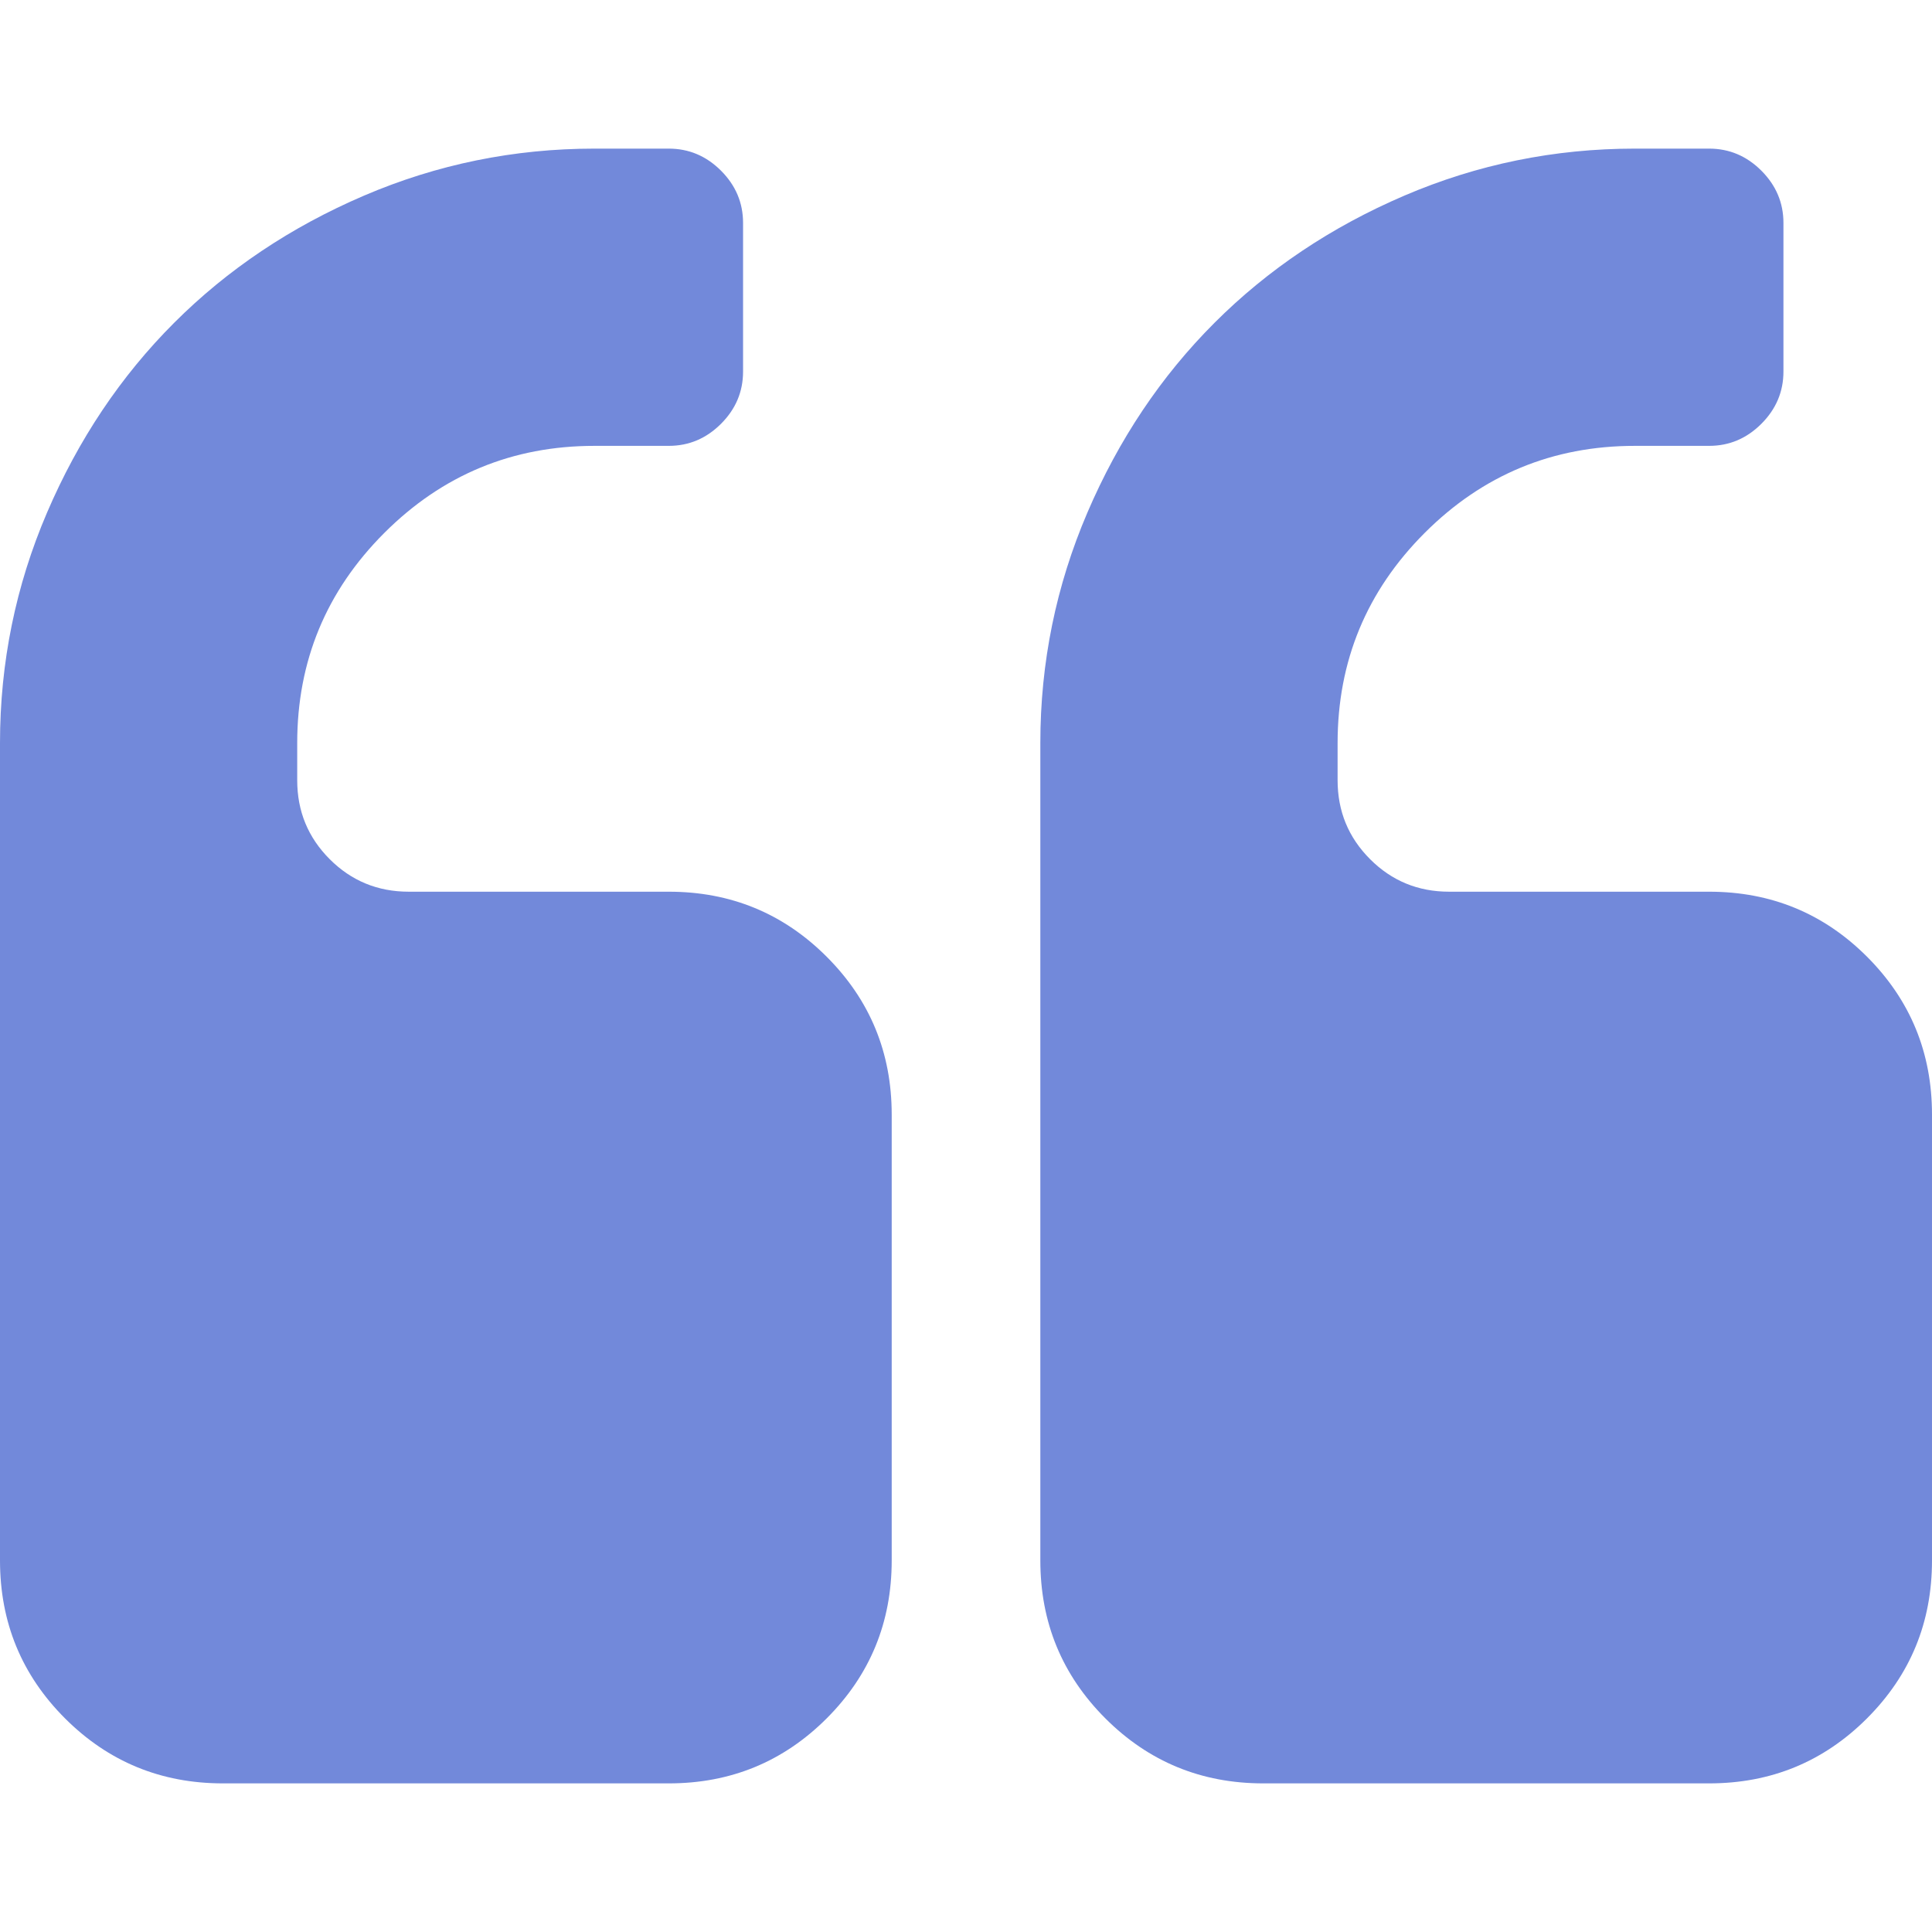
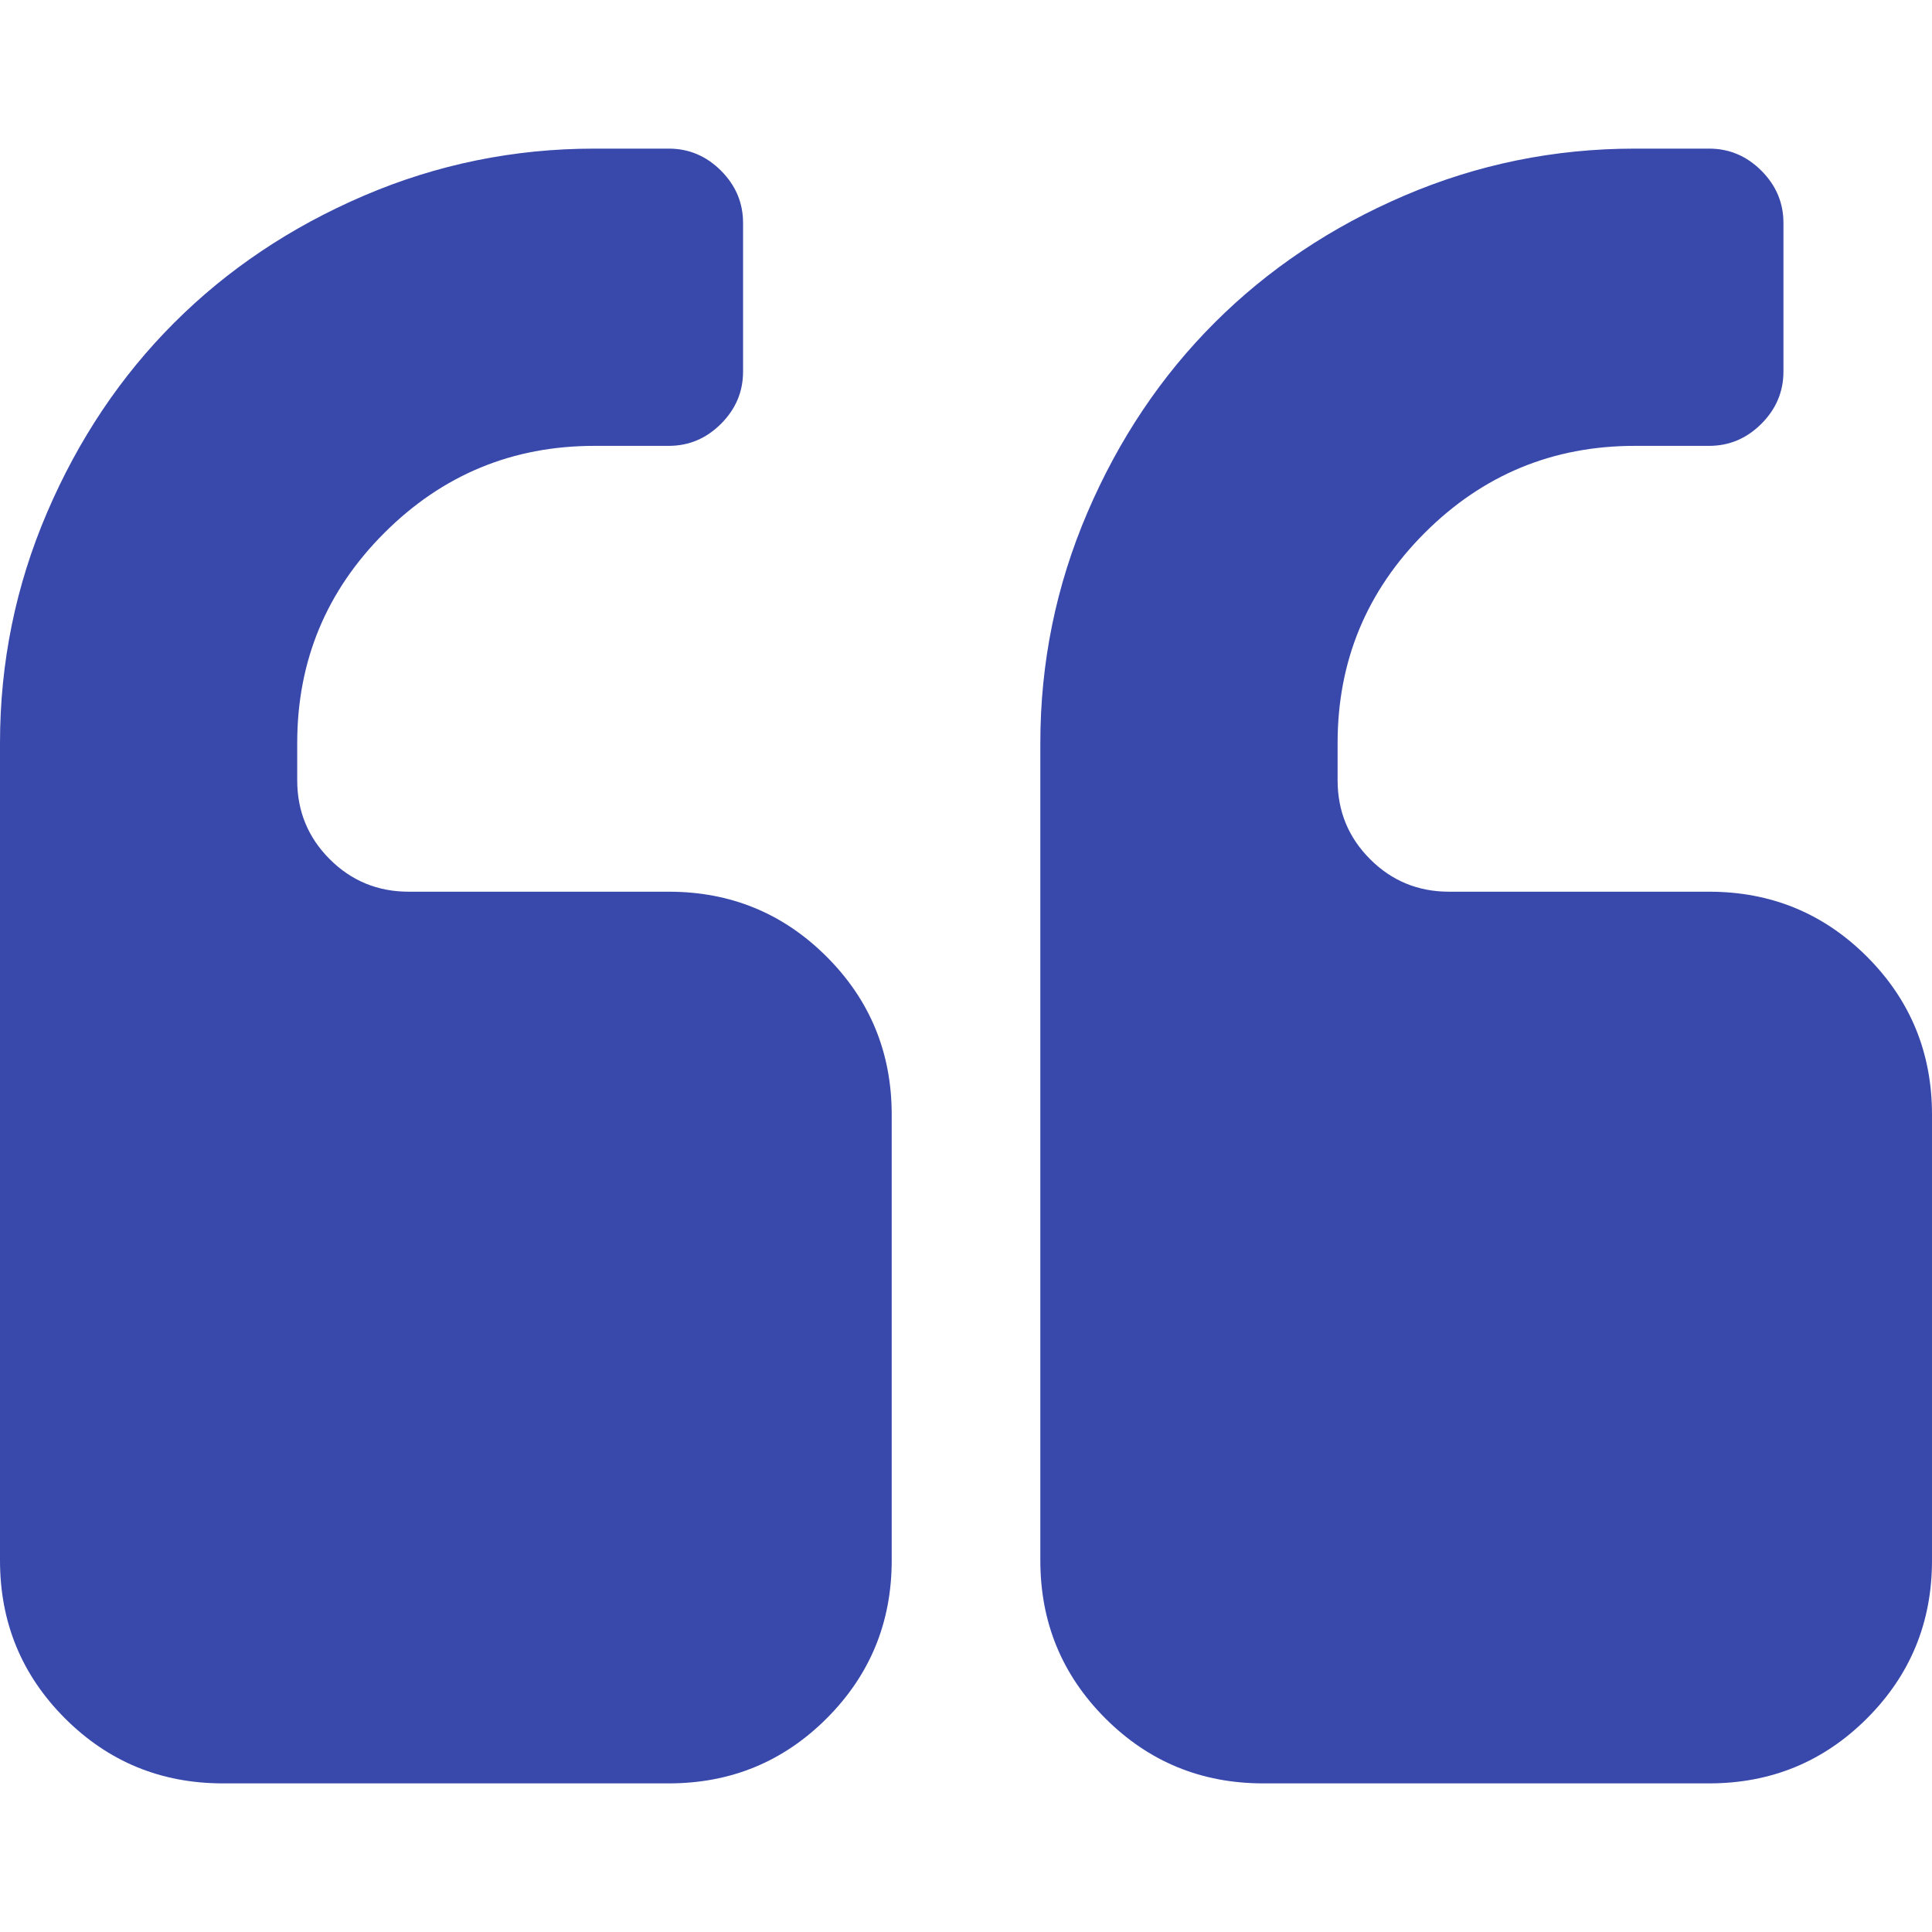
<svg xmlns="http://www.w3.org/2000/svg" version="1.1" id="Capa_1" x="0px" y="0px" width="512px" height="512px" viewBox="0 0 475.082 475.081" style="enable-background:new 0 0 475.082 475.081;" xml:space="preserve">
  <g>
    <g>
-       <path d="M164.45,219.27h-63.954c-7.614,0-14.087-2.664-19.417-7.994c-5.327-5.33-7.994-11.801-7.994-19.417v-9.132    c0-20.177,7.139-37.401,21.416-51.678c14.276-14.272,31.503-21.411,51.678-21.411h18.271c4.948,0,9.229-1.809,12.847-5.424    c3.616-3.617,5.424-7.898,5.424-12.847V54.819c0-4.948-1.809-9.233-5.424-12.85c-3.617-3.612-7.898-5.424-12.847-5.424h-18.271    c-19.797,0-38.684,3.858-56.673,11.563c-17.987,7.71-33.545,18.132-46.68,31.267c-13.134,13.129-23.553,28.688-31.262,46.677    C3.855,144.039,0,162.931,0,182.726v200.991c0,15.235,5.327,28.171,15.986,38.834c10.66,10.657,23.606,15.985,38.832,15.985    h109.639c15.225,0,28.167-5.328,38.828-15.985c10.657-10.663,15.987-23.599,15.987-38.834V274.088    c0-15.232-5.33-28.168-15.994-38.832C192.622,224.6,179.675,219.27,164.45,219.27z" fill="#7289da" />
-       <path d="M459.103,235.256c-10.656-10.656-23.599-15.986-38.828-15.986h-63.953c-7.61,0-14.089-2.664-19.41-7.994    c-5.332-5.33-7.994-11.801-7.994-19.417v-9.132c0-20.177,7.139-37.401,21.409-51.678c14.271-14.272,31.497-21.411,51.682-21.411    h18.267c4.949,0,9.233-1.809,12.848-5.424c3.613-3.617,5.428-7.898,5.428-12.847V54.819c0-4.948-1.814-9.233-5.428-12.85    c-3.614-3.612-7.898-5.424-12.848-5.424h-18.267c-19.808,0-38.691,3.858-56.685,11.563c-17.984,7.71-33.537,18.132-46.672,31.267    c-13.135,13.129-23.559,28.688-31.265,46.677c-7.707,17.987-11.567,36.879-11.567,56.674v200.991    c0,15.235,5.332,28.171,15.988,38.834c10.657,10.657,23.6,15.985,38.828,15.985h109.633c15.229,0,28.171-5.328,38.827-15.985    c10.664-10.663,15.985-23.599,15.985-38.834V274.088C475.082,258.855,469.76,245.92,459.103,235.256z" fill="#7289da" />
+       <path d="M164.45,219.27h-63.954c-7.614,0-14.087-2.664-19.417-7.994c-5.327-5.33-7.994-11.801-7.994-19.417v-9.132    c0-20.177,7.139-37.401,21.416-51.678c14.276-14.272,31.503-21.411,51.678-21.411h18.271c4.948,0,9.229-1.809,12.847-5.424    c3.616-3.617,5.424-7.898,5.424-12.847V54.819c0-4.948-1.809-9.233-5.424-12.85c-3.617-3.612-7.898-5.424-12.847-5.424h-18.271    c-19.797,0-38.684,3.858-56.673,11.563c-17.987,7.71-33.545,18.132-46.68,31.267c-13.134,13.129-23.553,28.688-31.262,46.677    C3.855,144.039,0,162.931,0,182.726v200.991c0,15.235,5.327,28.171,15.986,38.834c10.66,10.657,23.606,15.985,38.832,15.985    h109.639c15.225,0,28.167-5.328,38.828-15.985c10.657-10.663,15.987-23.599,15.987-38.834V274.088    c0-15.232-5.33-28.168-15.994-38.832C192.622,224.6,179.675,219.27,164.45,219.27z" fill="#3949AB" />
+       <path d="M459.103,235.256c-10.656-10.656-23.599-15.986-38.828-15.986h-63.953c-7.61,0-14.089-2.664-19.41-7.994    c-5.332-5.33-7.994-11.801-7.994-19.417v-9.132c0-20.177,7.139-37.401,21.409-51.678c14.271-14.272,31.497-21.411,51.682-21.411    h18.267c4.949,0,9.233-1.809,12.848-5.424c3.613-3.617,5.428-7.898,5.428-12.847V54.819c0-4.948-1.814-9.233-5.428-12.85    c-3.614-3.612-7.898-5.424-12.848-5.424h-18.267c-19.808,0-38.691,3.858-56.685,11.563c-17.984,7.71-33.537,18.132-46.672,31.267    c-13.135,13.129-23.559,28.688-31.265,46.677c-7.707,17.987-11.567,36.879-11.567,56.674v200.991    c0,15.235,5.332,28.171,15.988,38.834c10.657,10.657,23.6,15.985,38.828,15.985h109.633c15.229,0,28.171-5.328,38.827-15.985    c10.664-10.663,15.985-23.599,15.985-38.834V274.088C475.082,258.855,469.76,245.92,459.103,235.256z" fill="#3949AB" />
    </g>
  </g>
-   <g>
- </g>
-   <g>
- </g>
-   <g>
- </g>
-   <g>
- </g>
-   <g>
- </g>
-   <g>
- </g>
-   <g>
- </g>
-   <g>
- </g>
-   <g>
- </g>
-   <g>
- </g>
-   <g>
- </g>
-   <g>
- </g>
-   <g>
- </g>
-   <g>
- </g>
-   <g>
- </g>
</svg>
